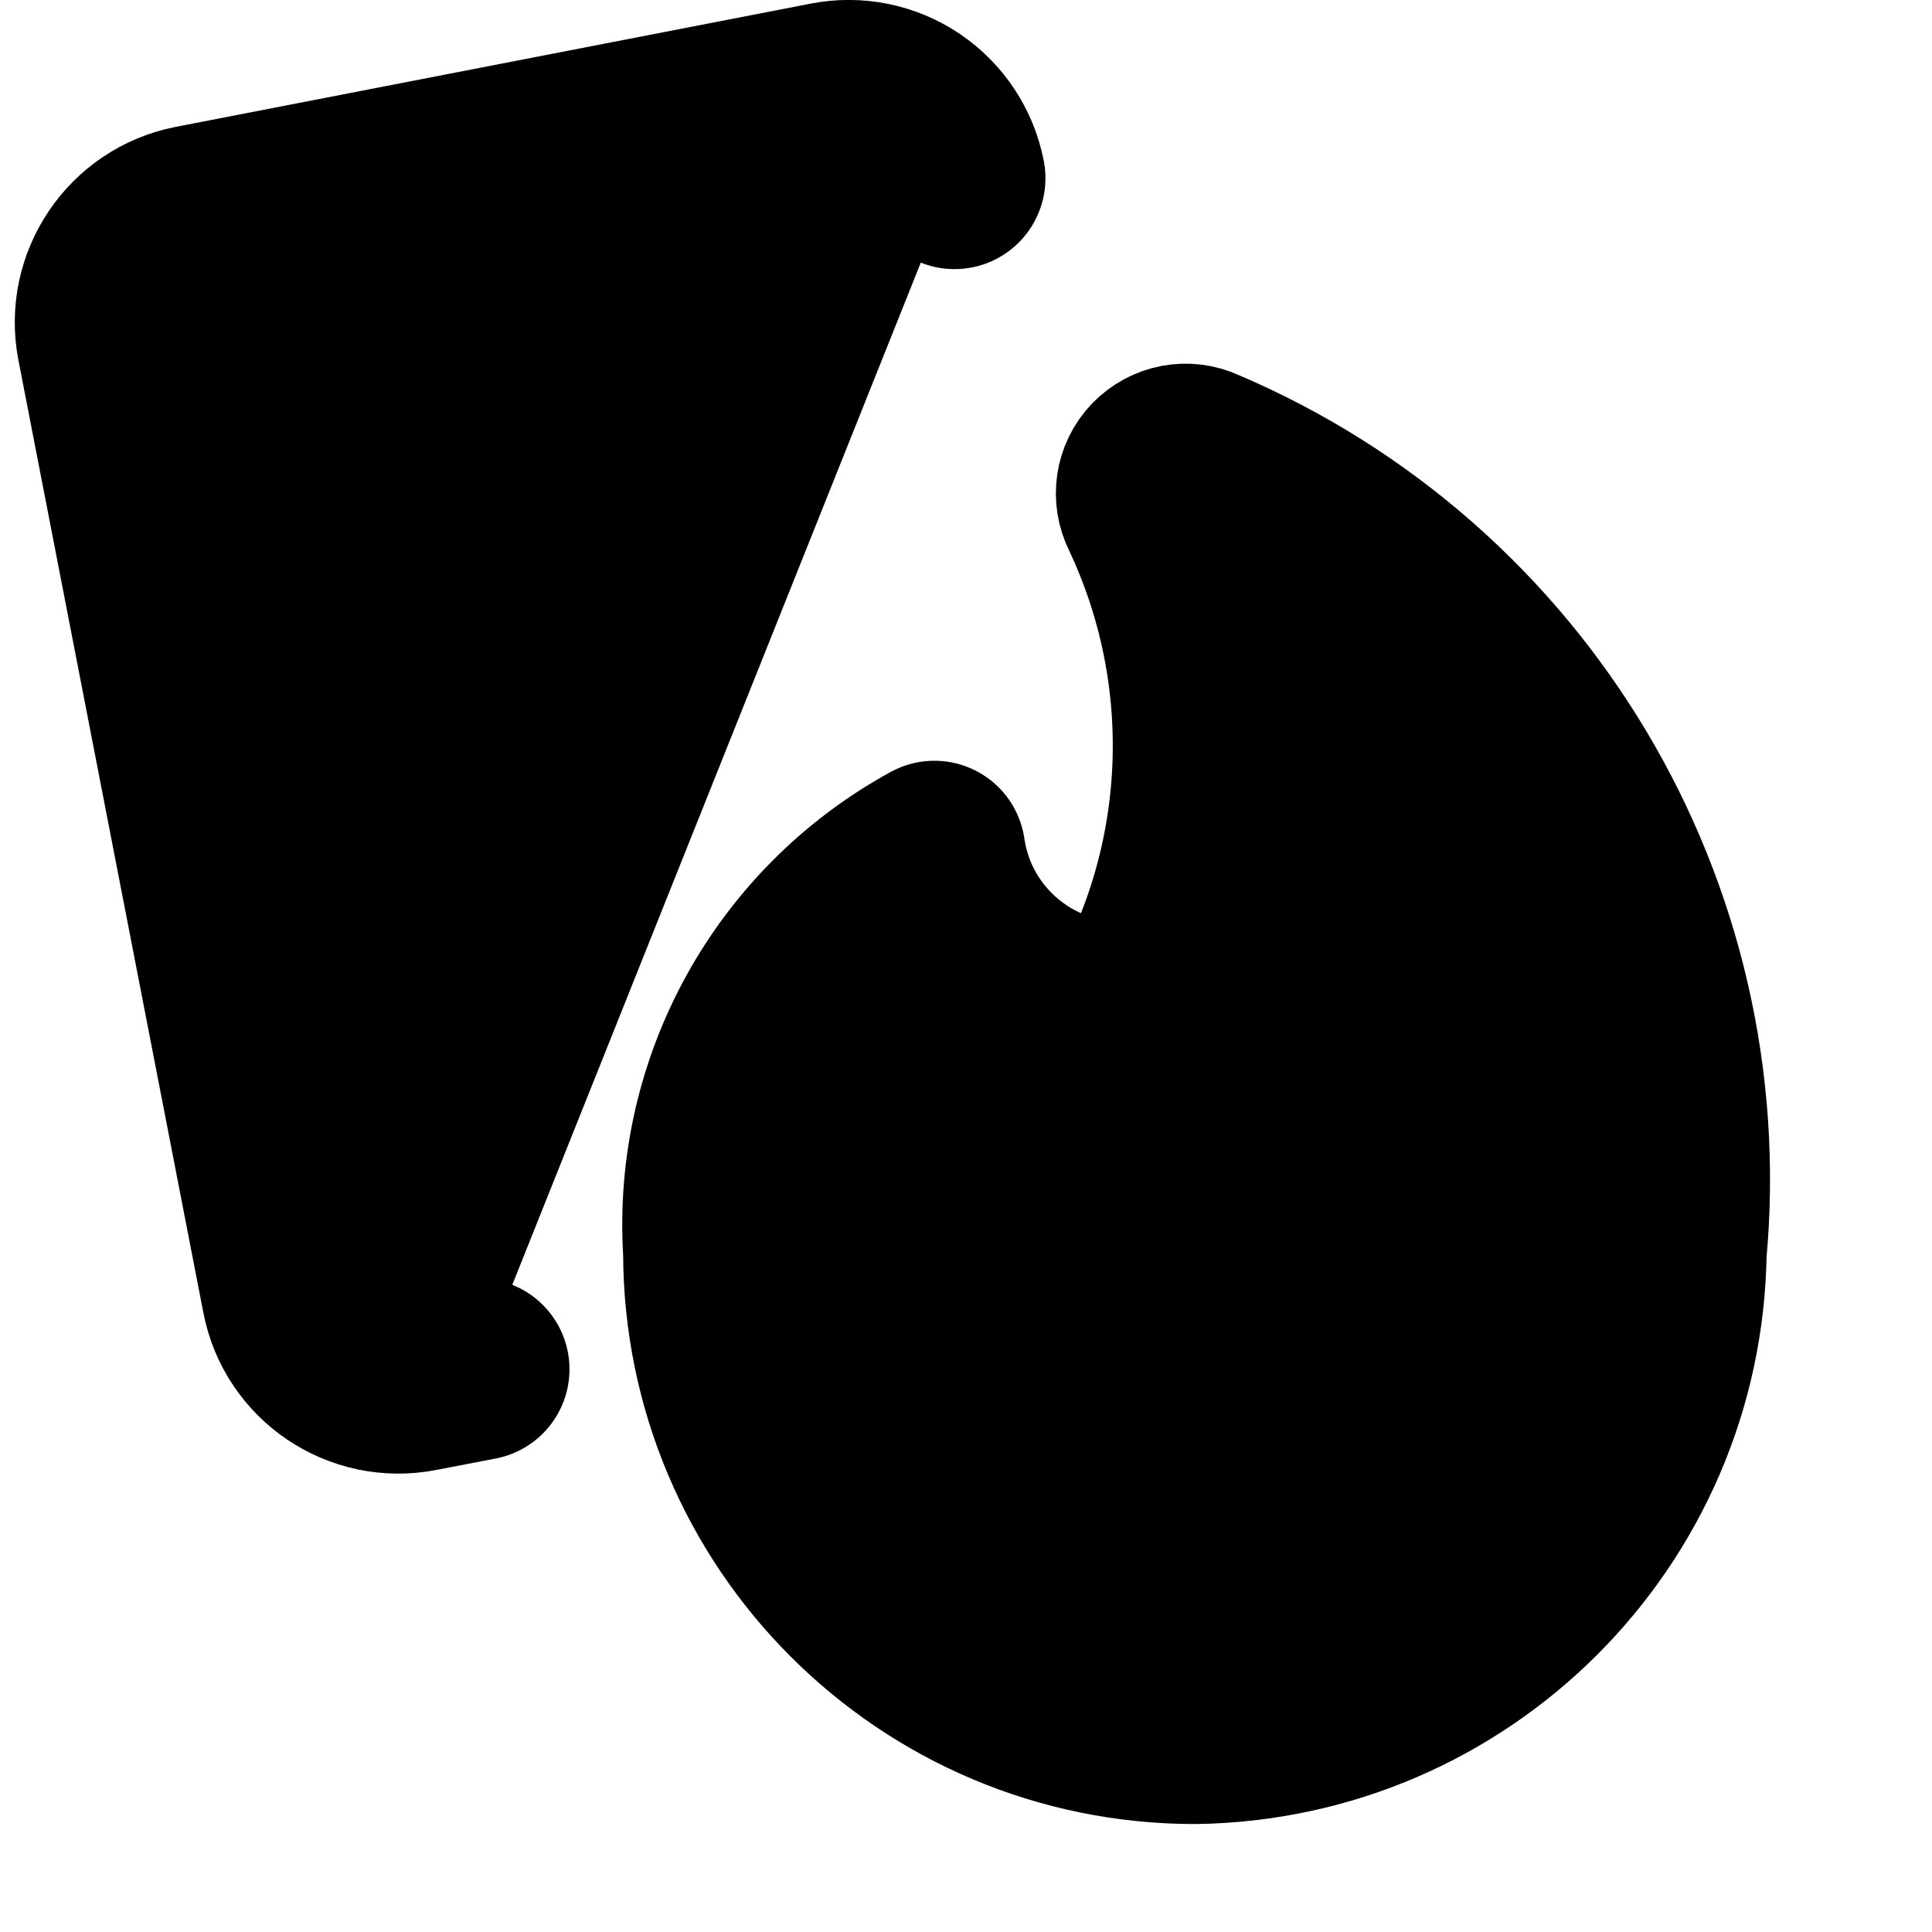
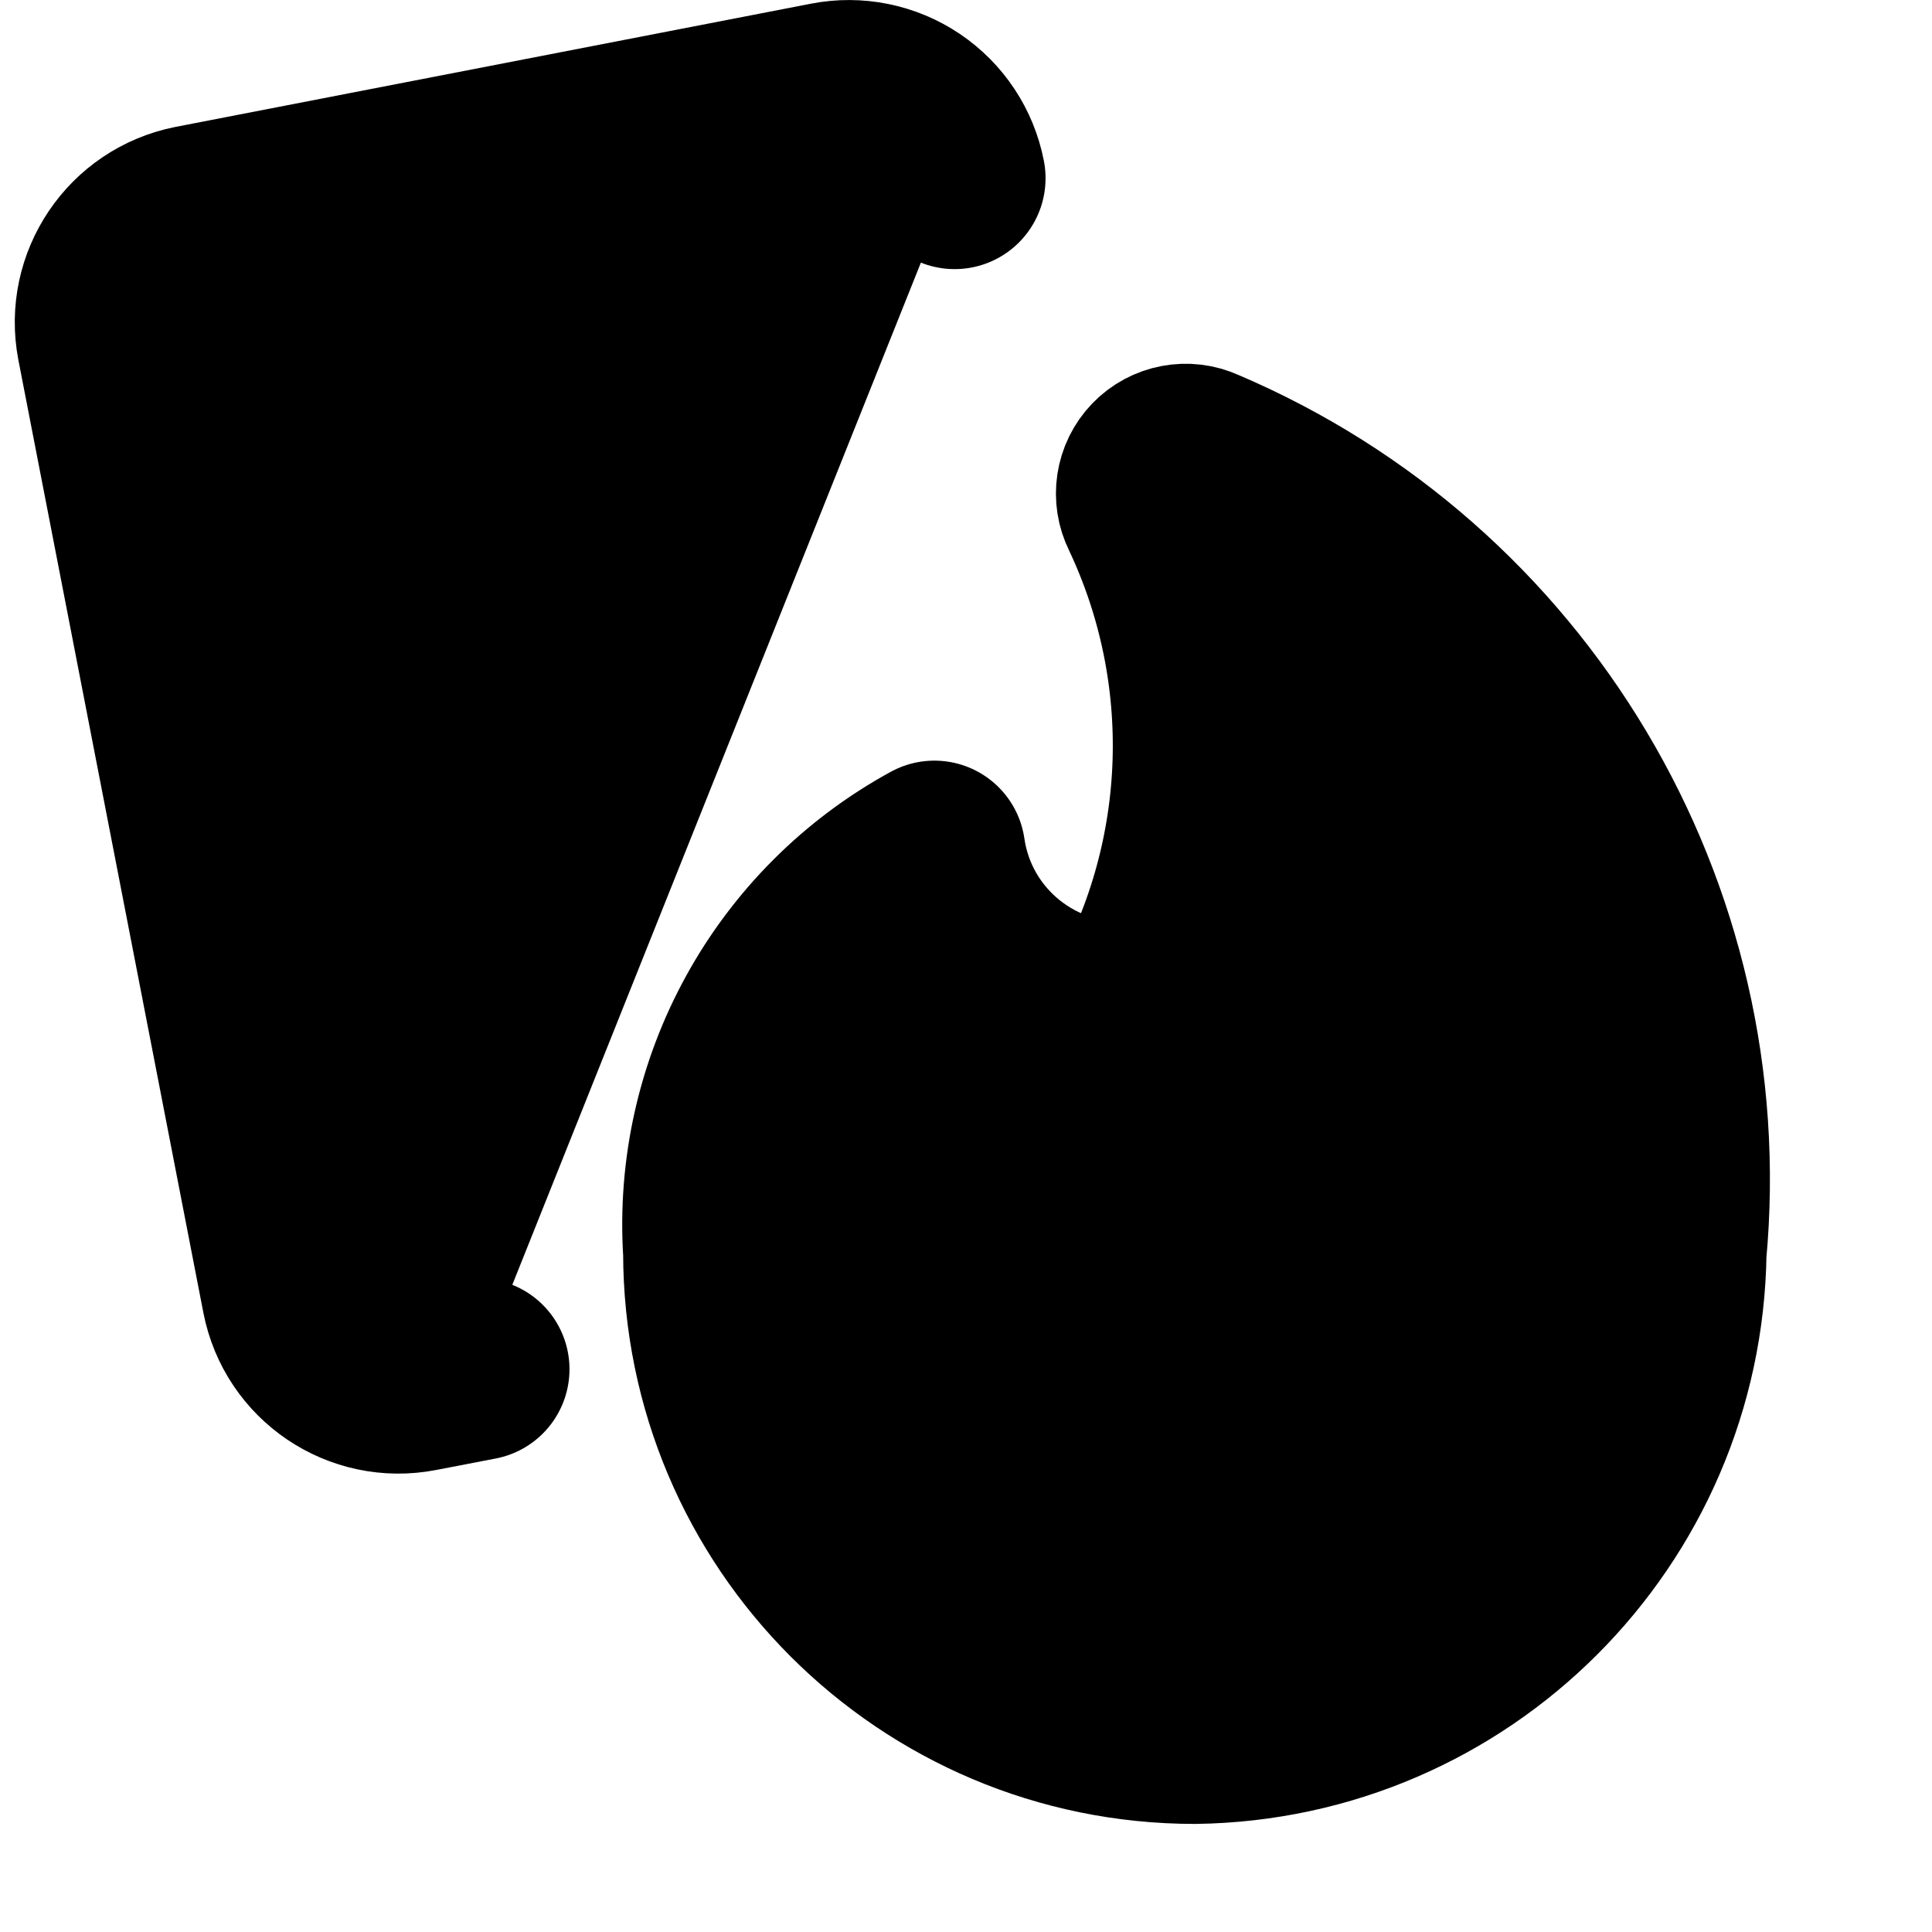
<svg xmlns="http://www.w3.org/2000/svg" viewBox="0 0 17 17">
-   <path d="M8.399 1.568C8.351 1.321 8.207 1.103 7.999 0.962C7.79 0.821 7.534 0.769 7.287 0.817L1.697 1.902C1.184 2.004 0.849 2.501 0.947 3.015L2.575 11.399C2.674 11.913 3.172 12.249 3.687 12.149L4.211 12.048" stroke="currentColor" stroke-width="1.6" stroke-linecap="round" stroke-linejoin="round" />
-   <path fill-rule="evenodd" clip-rule="evenodd" d="M10.576 4.032C10.444 3.97 10.288 4 10.186 4.105C10.085 4.21 10.062 4.367 10.128 4.497C10.793 5.903 10.74 7.543 9.985 8.903C9.118 8.971 8.347 8.354 8.222 7.494C6.945 8.192 6.189 9.567 6.283 11.019C6.284 13.356 8.178 15.25 10.514 15.25C12.838 15.218 14.713 13.343 14.745 11.019C15.023 8.031 13.338 5.206 10.576 4.032Z" stroke="currentColor" stroke-width="1.6" stroke-linecap="round" stroke-linejoin="round" />
+   <path d="M8.4 1.568a.948.948 0 0 0-1.113-.75l-5.59 1.084a.953.953 0 0 0-.75 1.113l1.628 8.384c.1.514.597.85 1.112.75l.524-.101" stroke="currentColor" stroke-width="1.6" stroke-linecap="round" stroke-linejoin="round" />
+   <path fill-rule="evenodd" clip-rule="evenodd" d="M10.576 4.032a.342.342 0 0 0-.448.465 4.824 4.824 0 0 1-.143 4.406 1.652 1.652 0 0 1-1.763-1.41 3.741 3.741 0 0 0-1.939 3.526 4.231 4.231 0 0 0 4.231 4.23 4.289 4.289 0 0 0 4.23-4.23 6.897 6.897 0 0 0-4.168-6.987Z" stroke="currentColor" stroke-width="1.6" stroke-linecap="round" stroke-linejoin="round" />
</svg>
